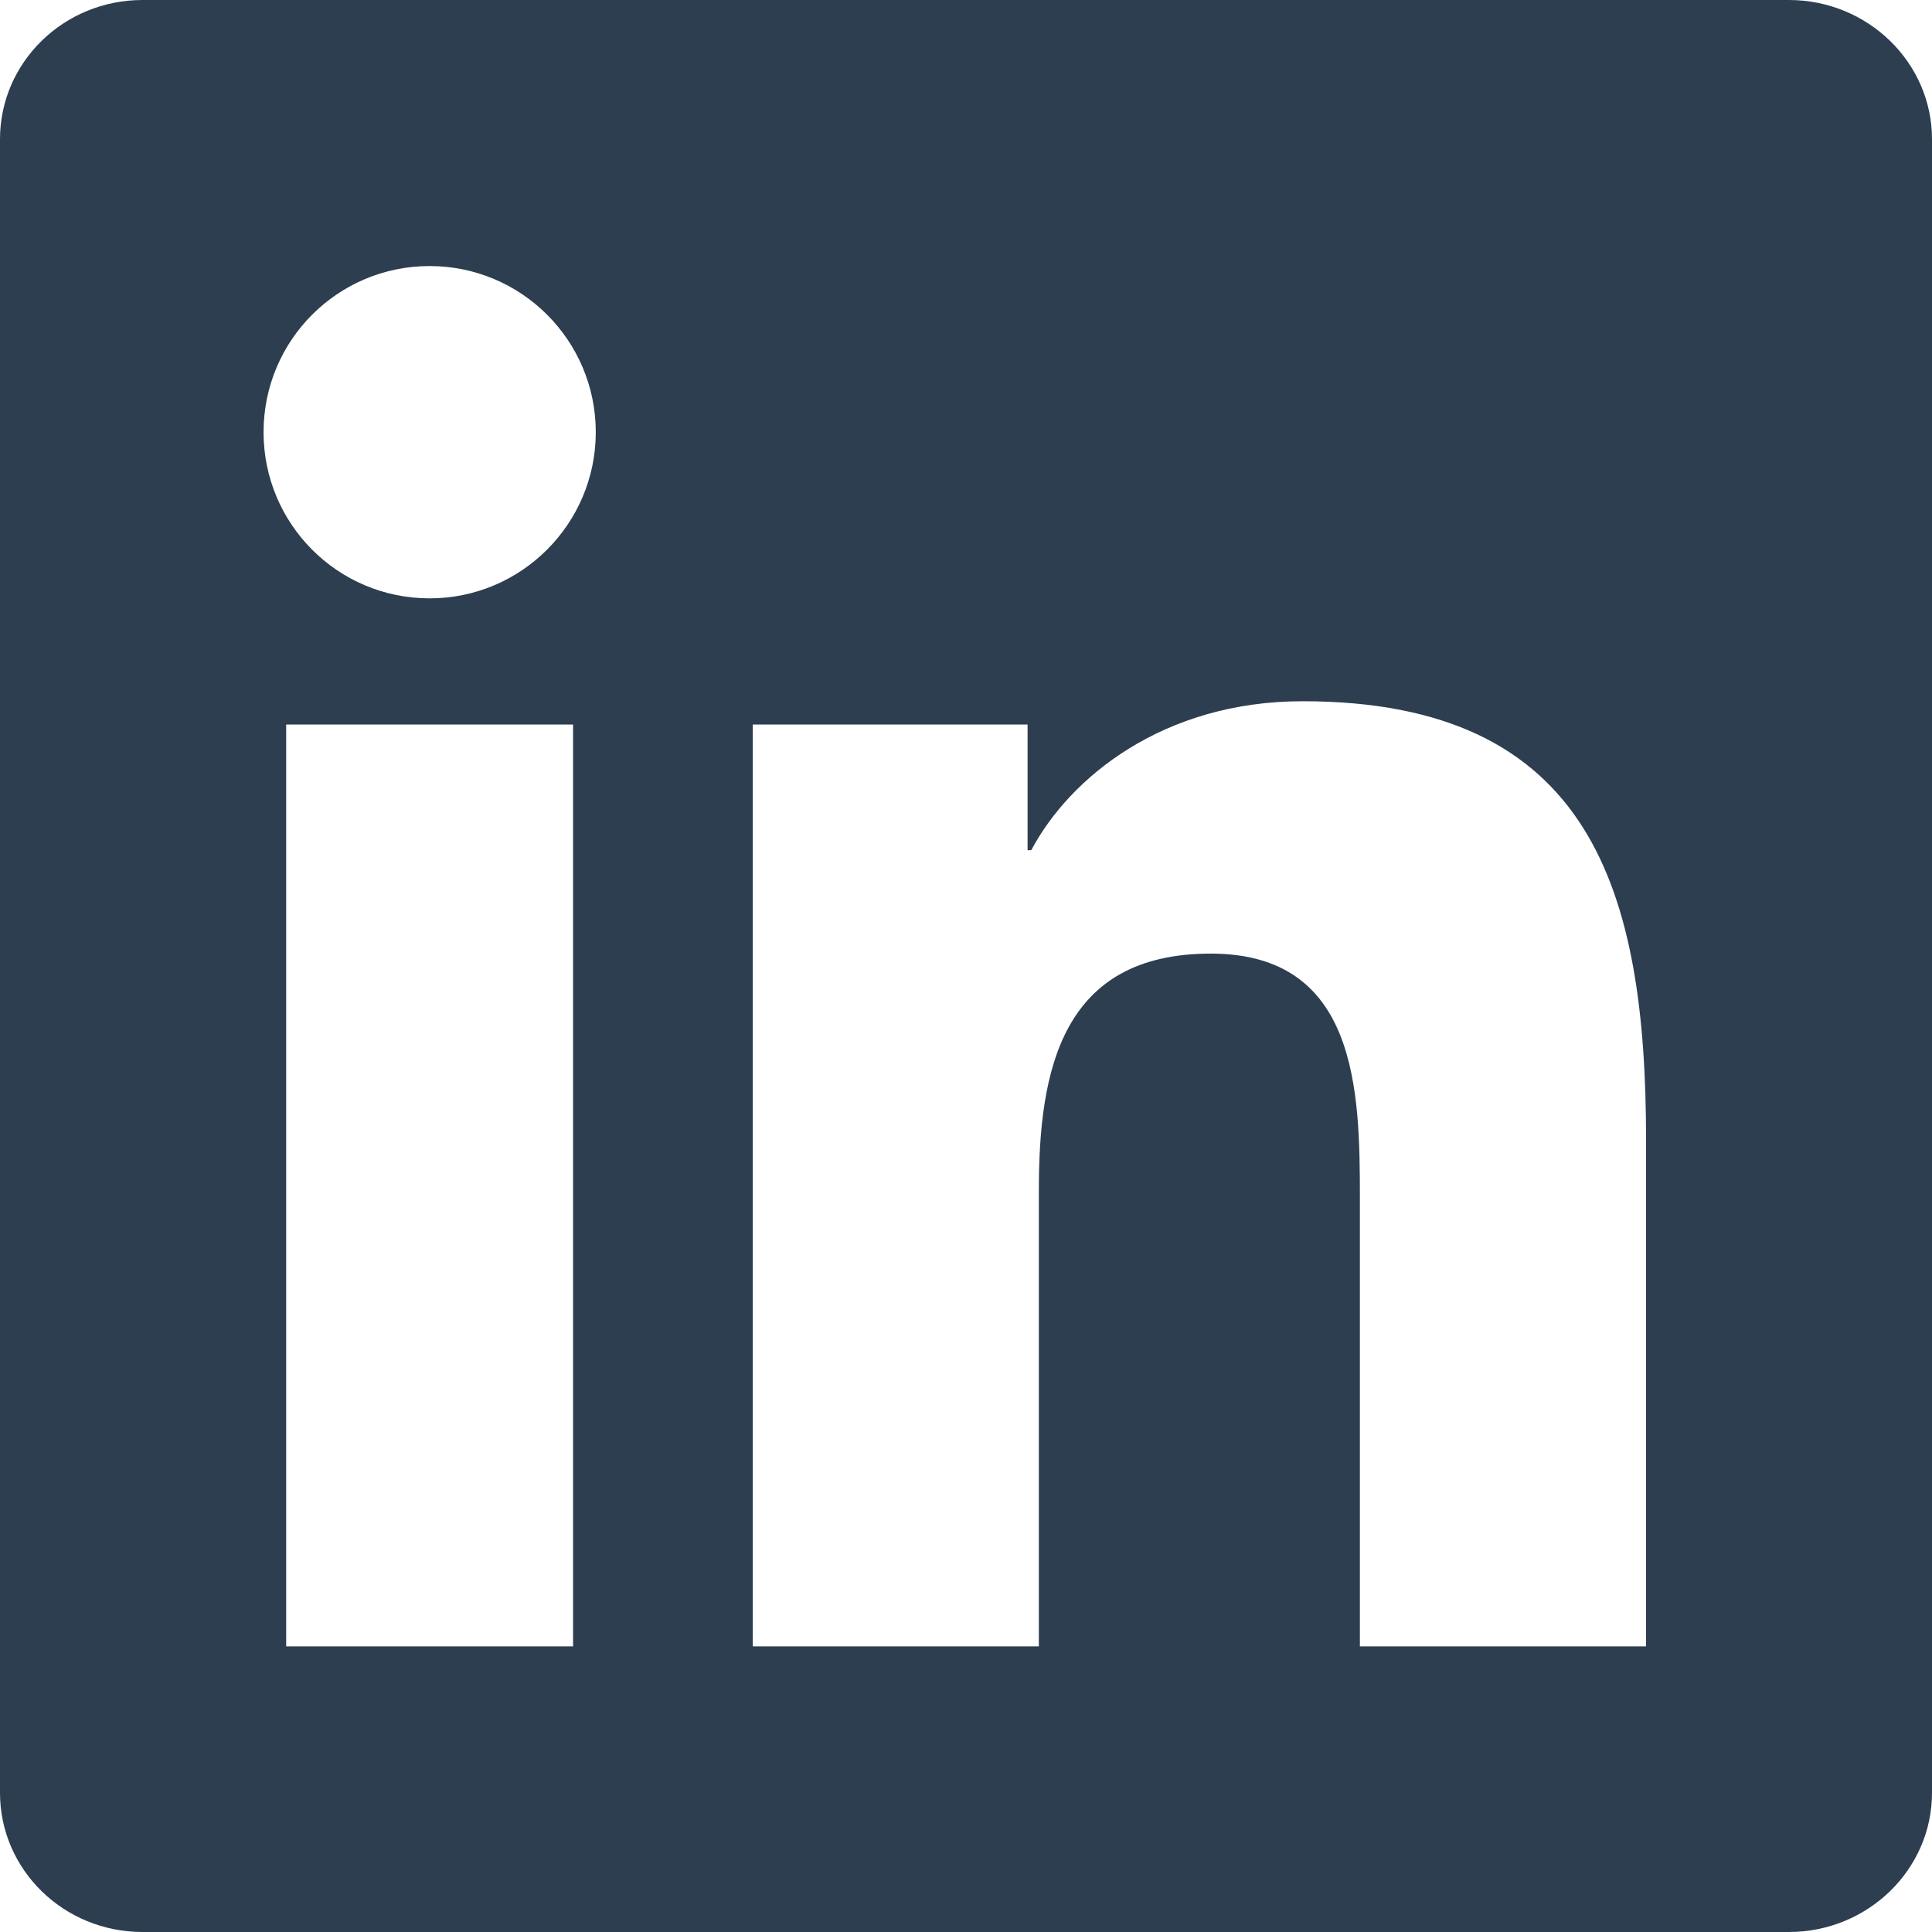
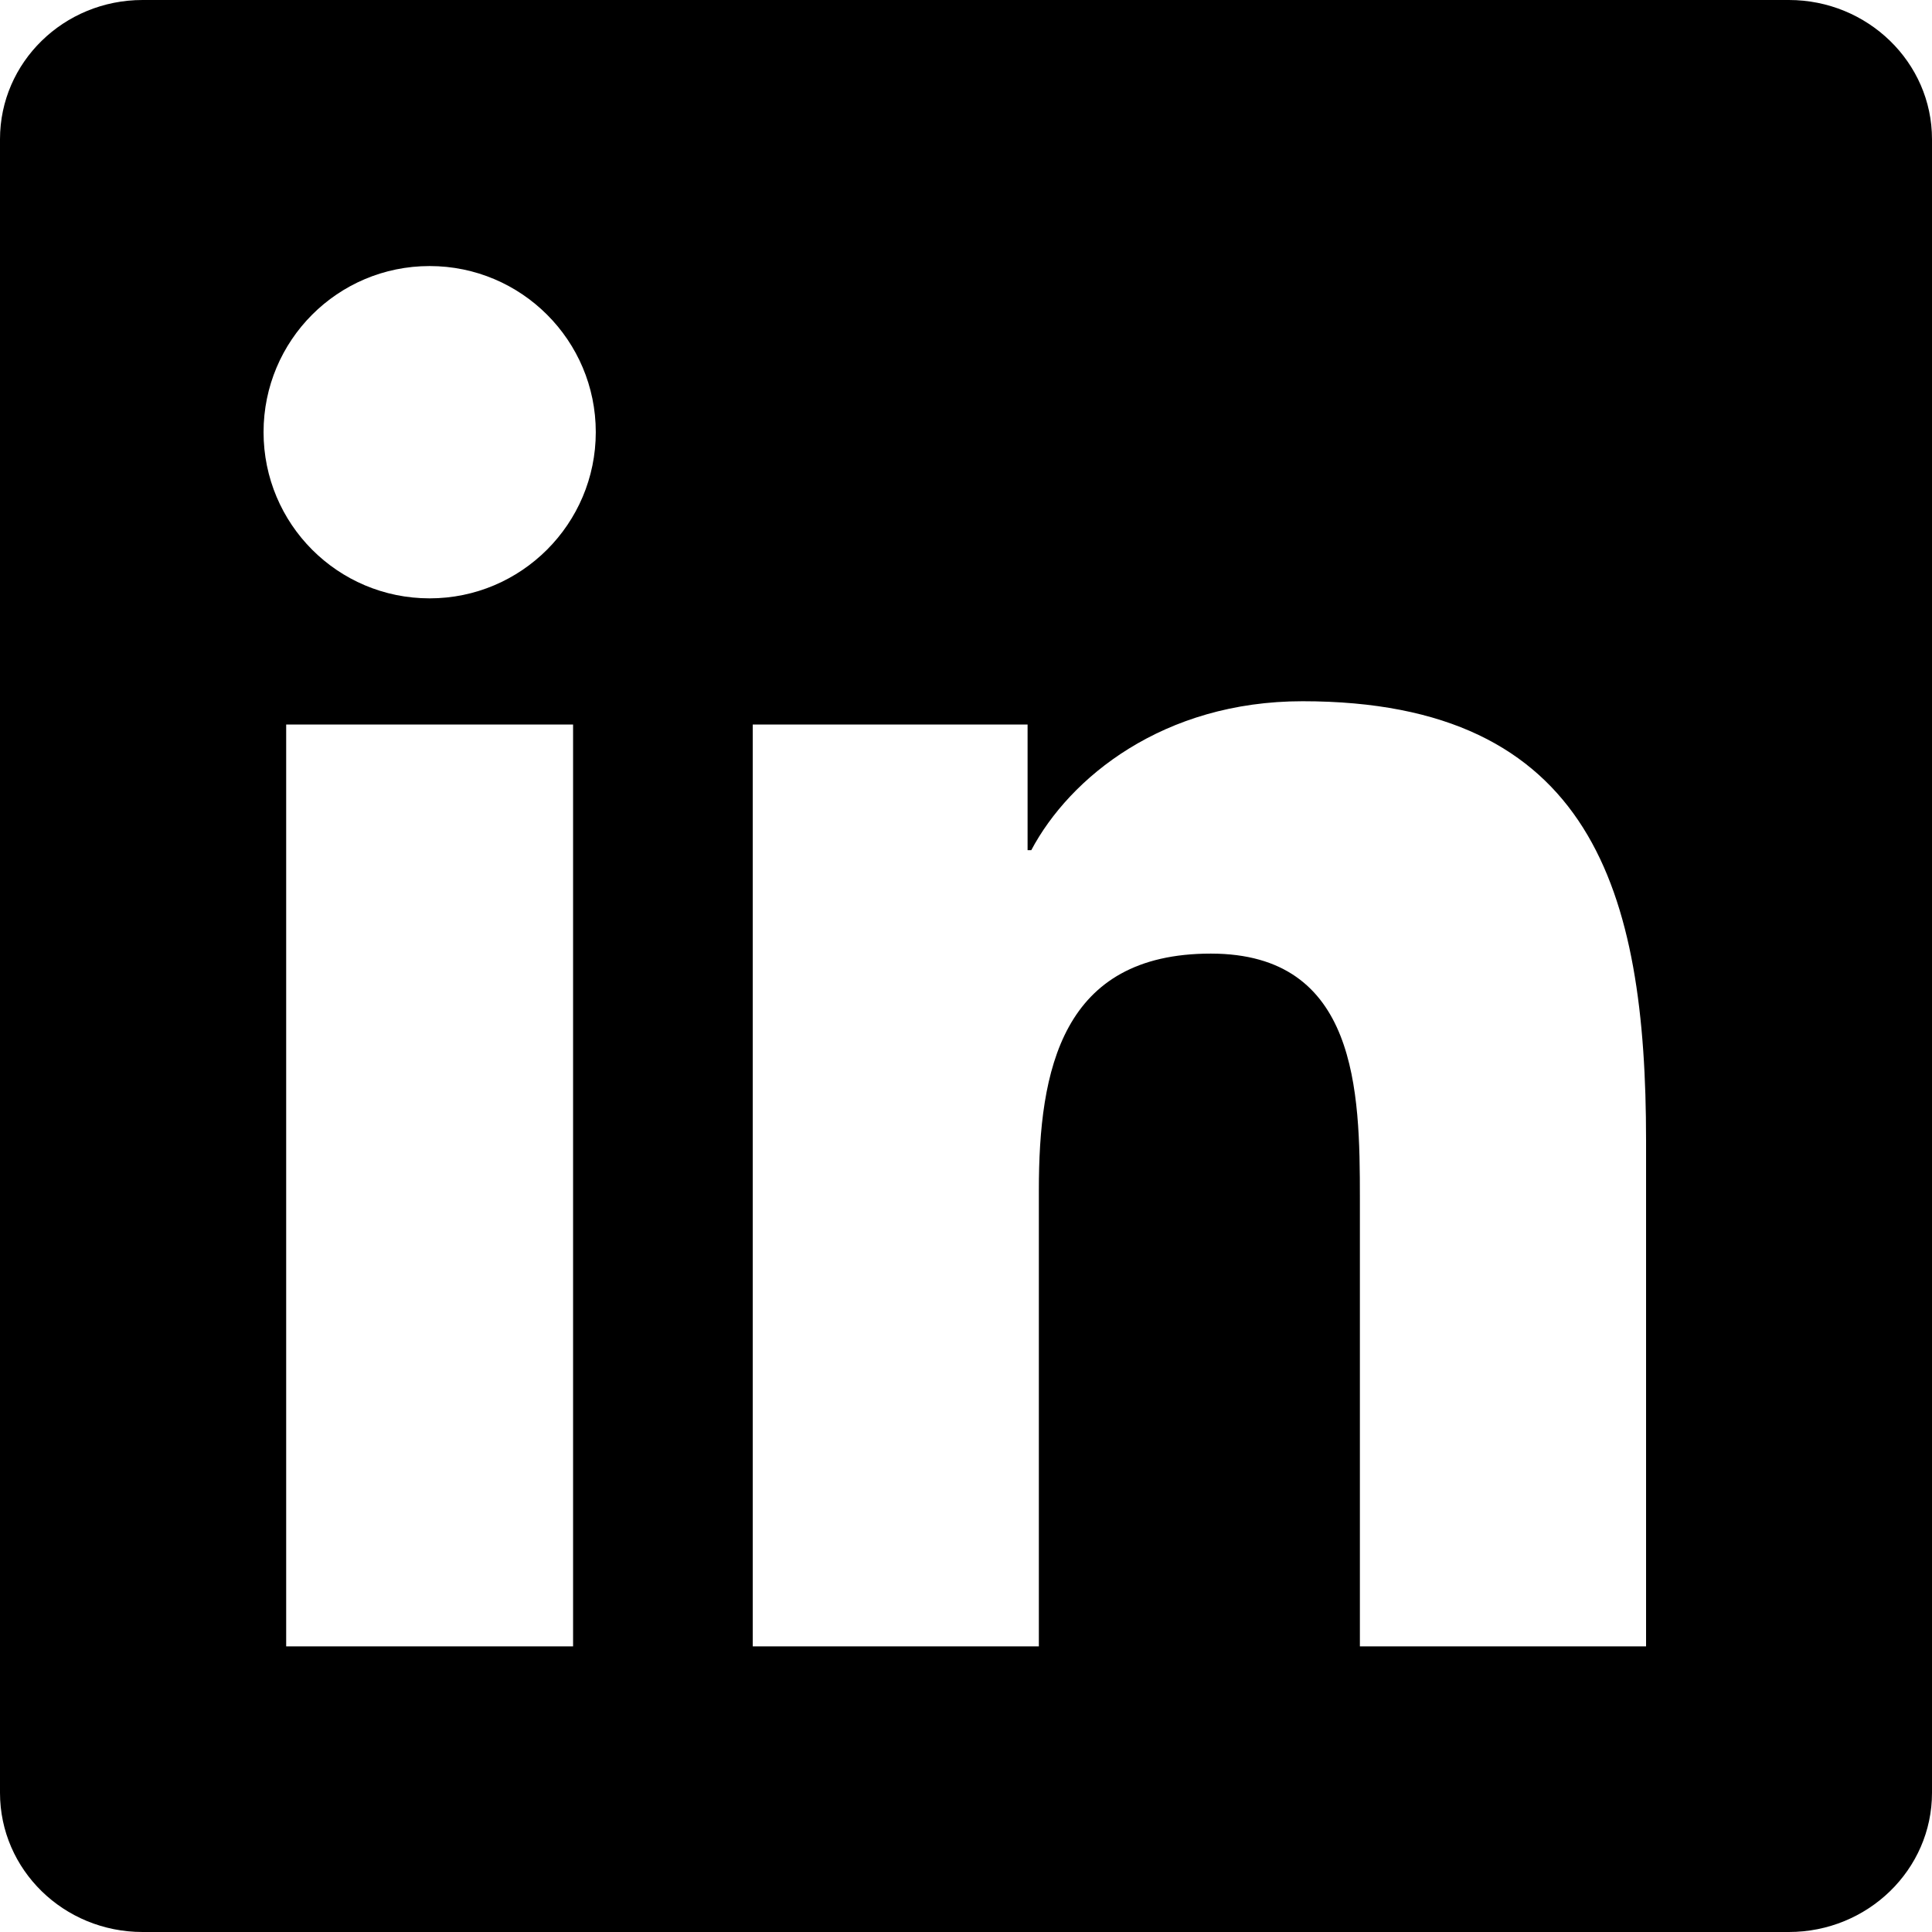
- <svg xmlns="http://www.w3.org/2000/svg" viewBox="0 0 24 24">
-   <path fill="#2c3e50" d="M20.447 20.452h-3.554v-5.569c0-1.328-.027-3.037-1.852-3.037-1.853 0-2.136 1.445-2.136 2.939v5.667H9.351V9h3.414v1.561h.046c.477-.9 1.637-1.85 3.37-1.85 3.601 0 4.267 2.37 4.267 5.455v6.286zM5.337 7.433c-1.144 0-2.063-.926-2.063-2.065 0-1.138.92-2.063 2.063-2.063 1.14 0 2.064.925 2.064 2.063 0 1.139-.925 2.065-2.064 2.065zm1.782 13.019H3.555V9h3.564v11.452zM22.225 0H1.771C.792 0 0 .774 0 1.729v20.542C0 23.227.792 24 1.771 24h20.451C23.2 24 24 23.227 24 22.271V1.729C24 .774 23.2 0 22.222 0h.003z" />
+ <svg xmlns="http://www.w3.org/2000/svg" class="brand-icon" viewBox="0 0 24 24">
+   <path fill="currentColor" d="M20.447 20.452h-3.554v-5.569c0-1.328-.027-3.037-1.852-3.037-1.853 0-2.136 1.445-2.136 2.939v5.667H9.351V9h3.414v1.561h.046c.477-.9 1.637-1.85 3.37-1.85 3.601 0 4.267 2.37 4.267 5.455v6.286zM5.337 7.433c-1.144 0-2.063-.926-2.063-2.065 0-1.138.92-2.063 2.063-2.063 1.14 0 2.064.925 2.064 2.063 0 1.139-.925 2.065-2.064 2.065zm1.782 13.019H3.555V9h3.564v11.452zM22.225 0H1.771C.792 0 0 .774 0 1.729v20.542C0 23.227.792 24 1.771 24h20.451C23.2 24 24 23.227 24 22.271V1.729C24 .774 23.2 0 22.222 0h.003z" />
</svg>
